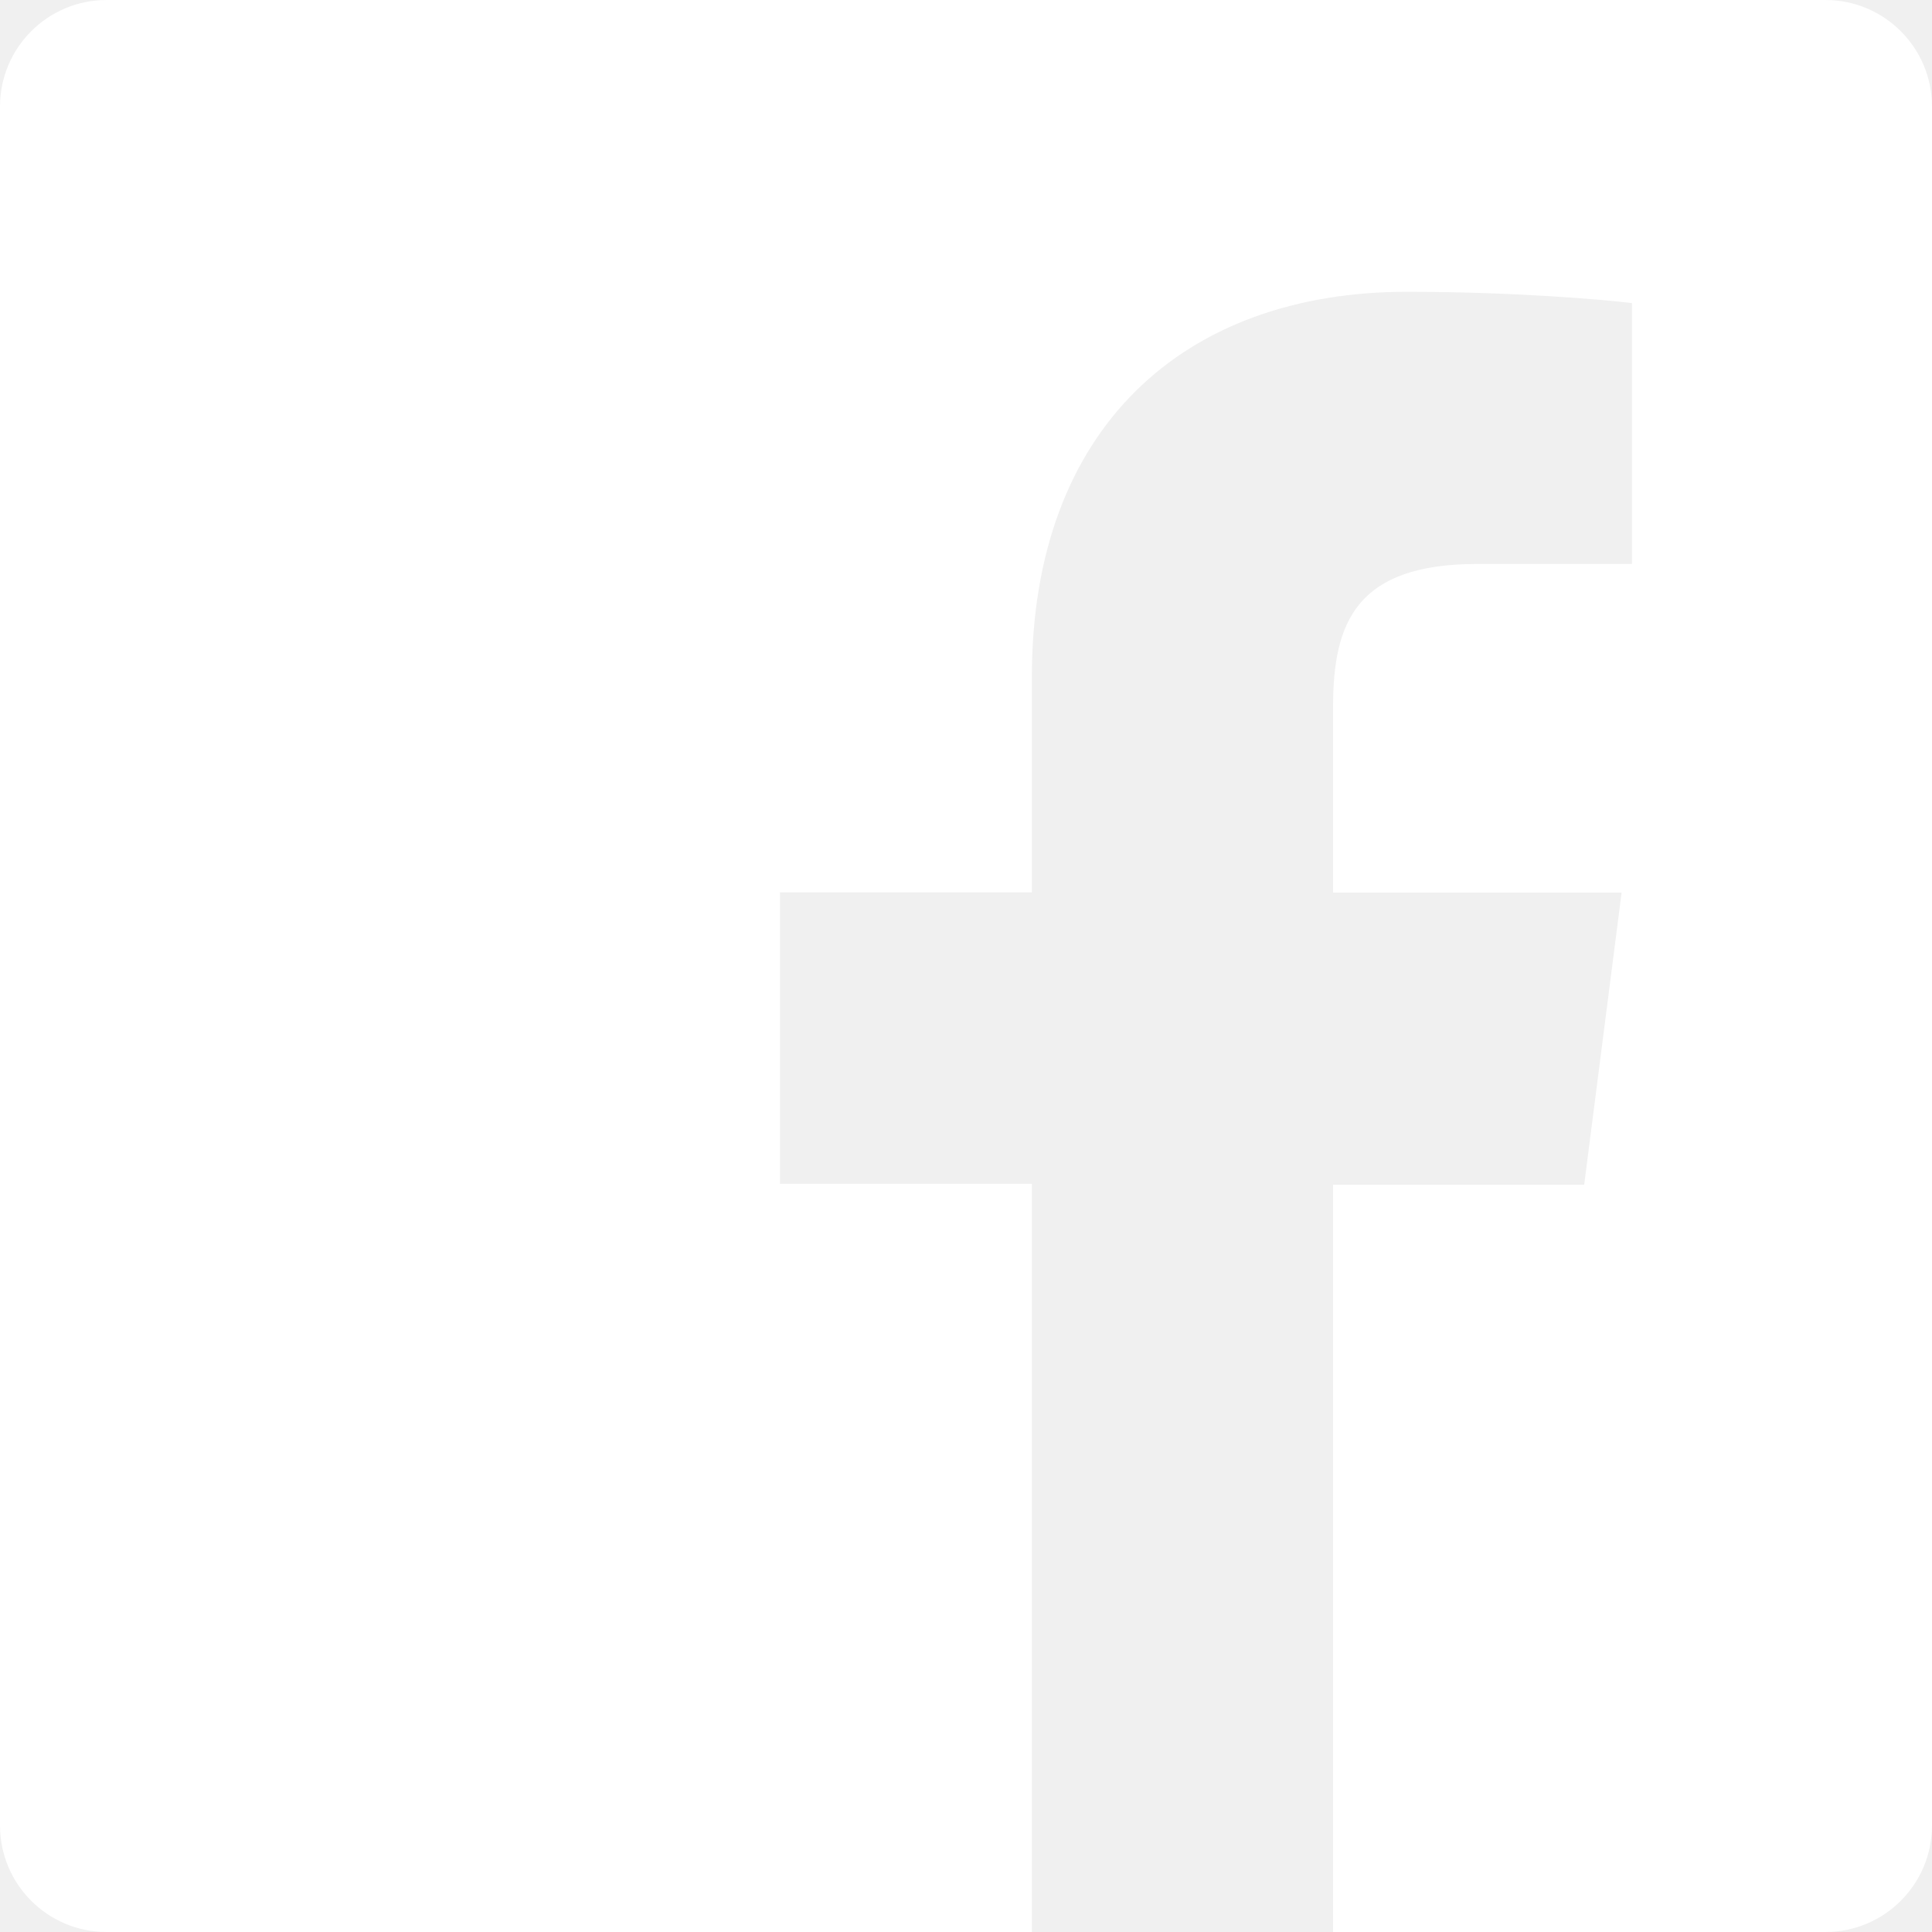
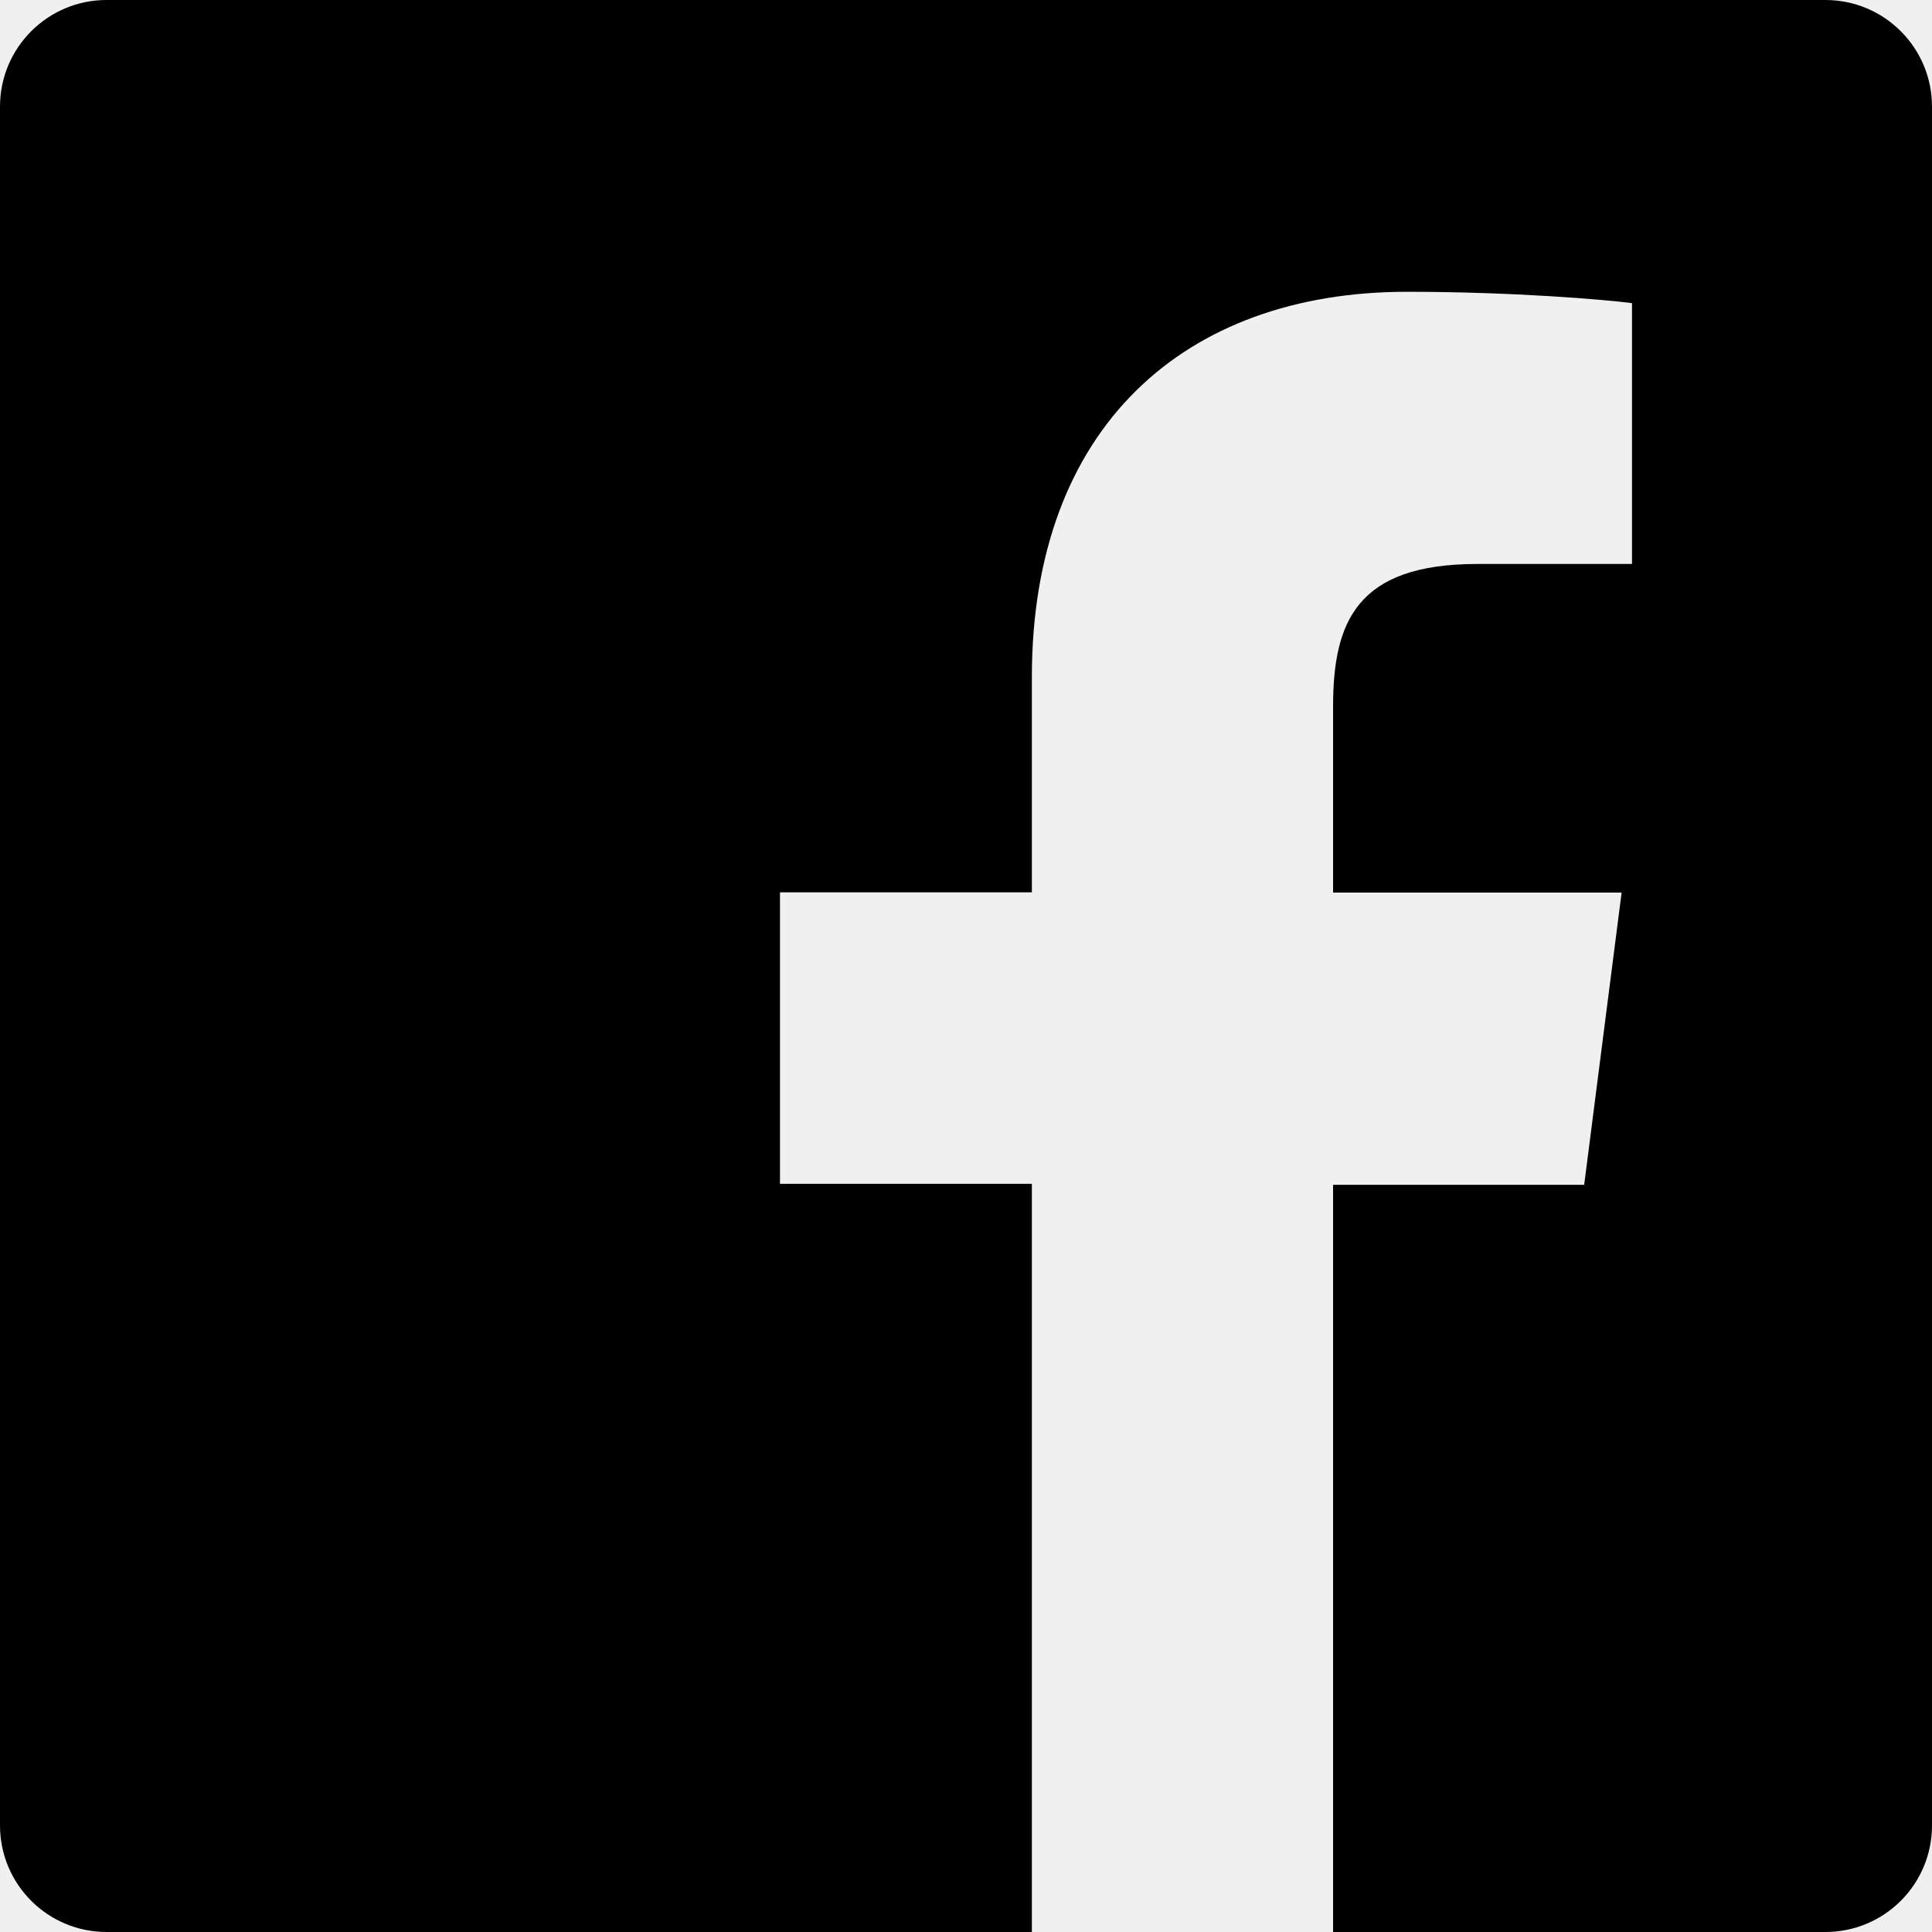
<svg xmlns="http://www.w3.org/2000/svg" width="32" height="32">
-   <path d="M30.235 0H1.765C.791 0 0 .79 0 1.765v28.47C0 31.21.79 32 1.765 32h15.326V19.608h-4.172V14.78h4.172v-3.567c0-4.132 2.525-6.38 6.212-6.38 1.766 0 3.285.13 3.728.188v4.32h-2.562c-2 0-2.389.962-2.389 2.362v3.081h4.779l-.62 4.84H22.08V32h8.153c.978 0 1.767-.79 1.767-1.765V1.765C32 .791 31.21 0 30.235 0" fill="#FFF" fill-rule="evenodd" />
+   <path d="M30.235 0H1.765C.791 0 0 .79 0 1.765v28.47C0 31.21.79 32 1.765 32h15.326V19.608h-4.172V14.78h4.172v-3.567c0-4.132 2.525-6.38 6.212-6.38 1.766 0 3.285.13 3.728.188v4.32h-2.562c-2 0-2.389.962-2.389 2.362v3.081h4.779l-.62 4.84H22.08V32h8.153c.978 0 1.767-.79 1.767-1.765V1.765C32 .791 31.21 0 30.235 0" fill="#000" fill-rule="evenodd" />
</svg>
